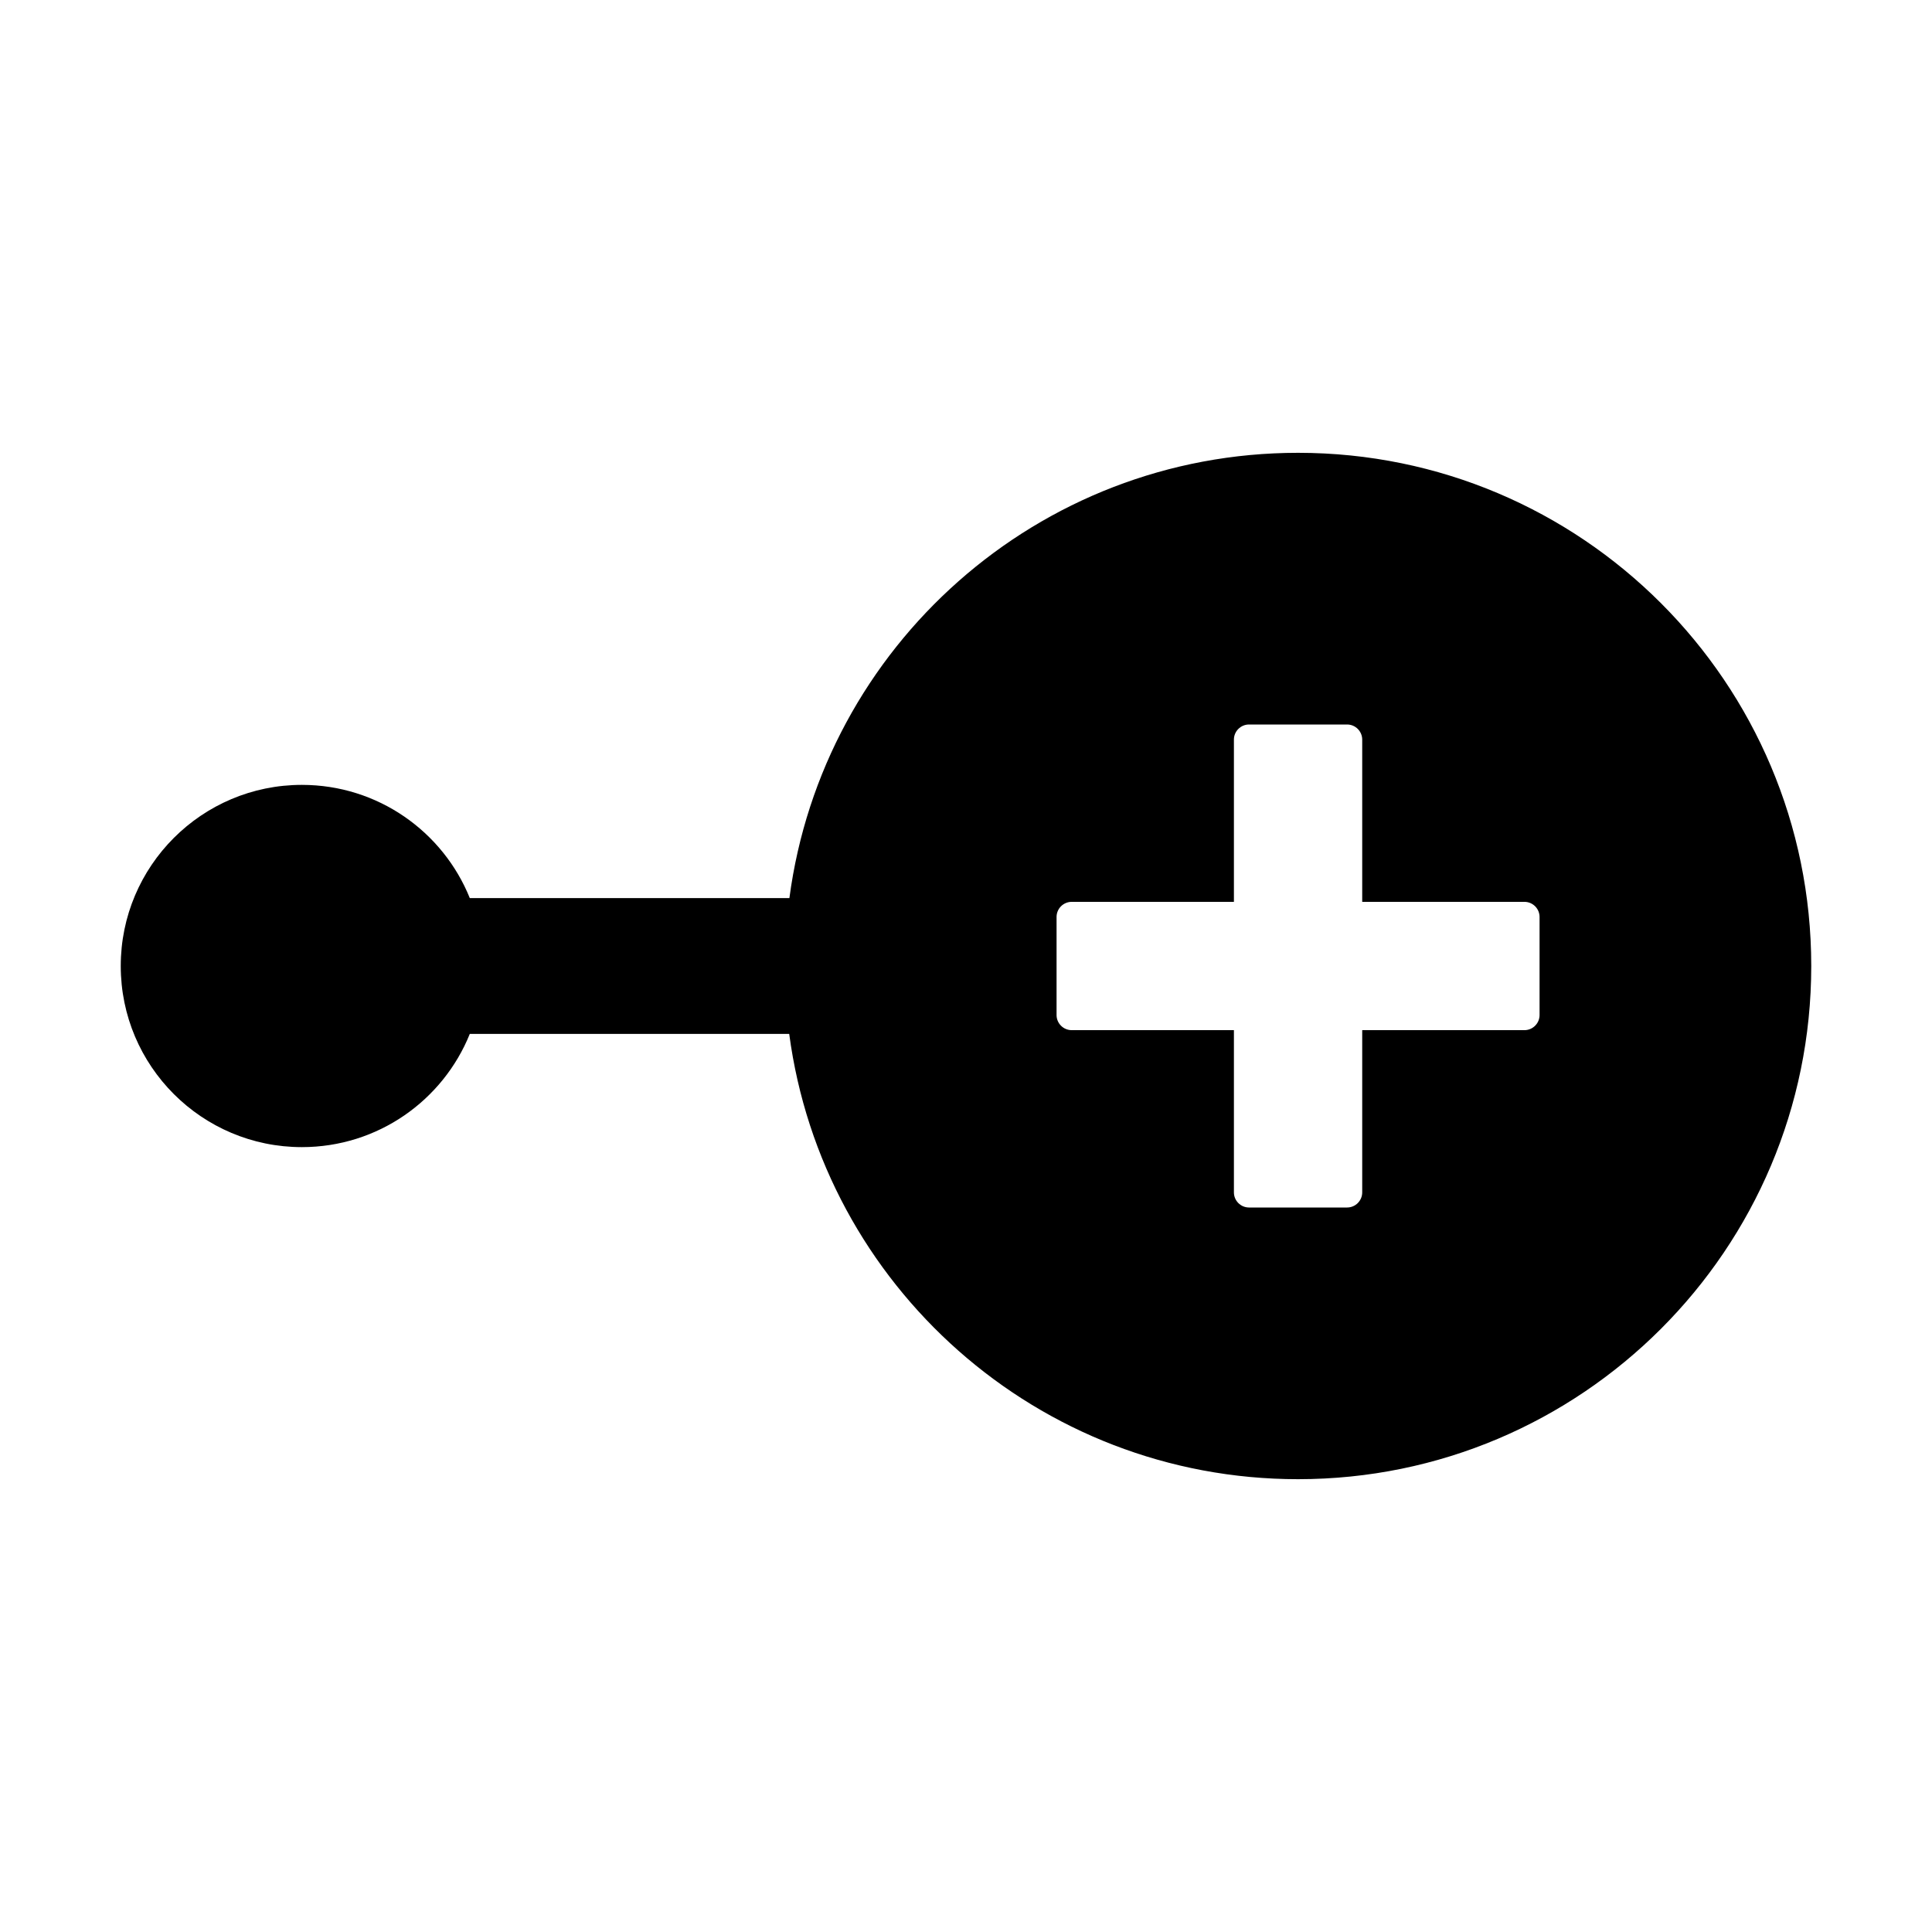
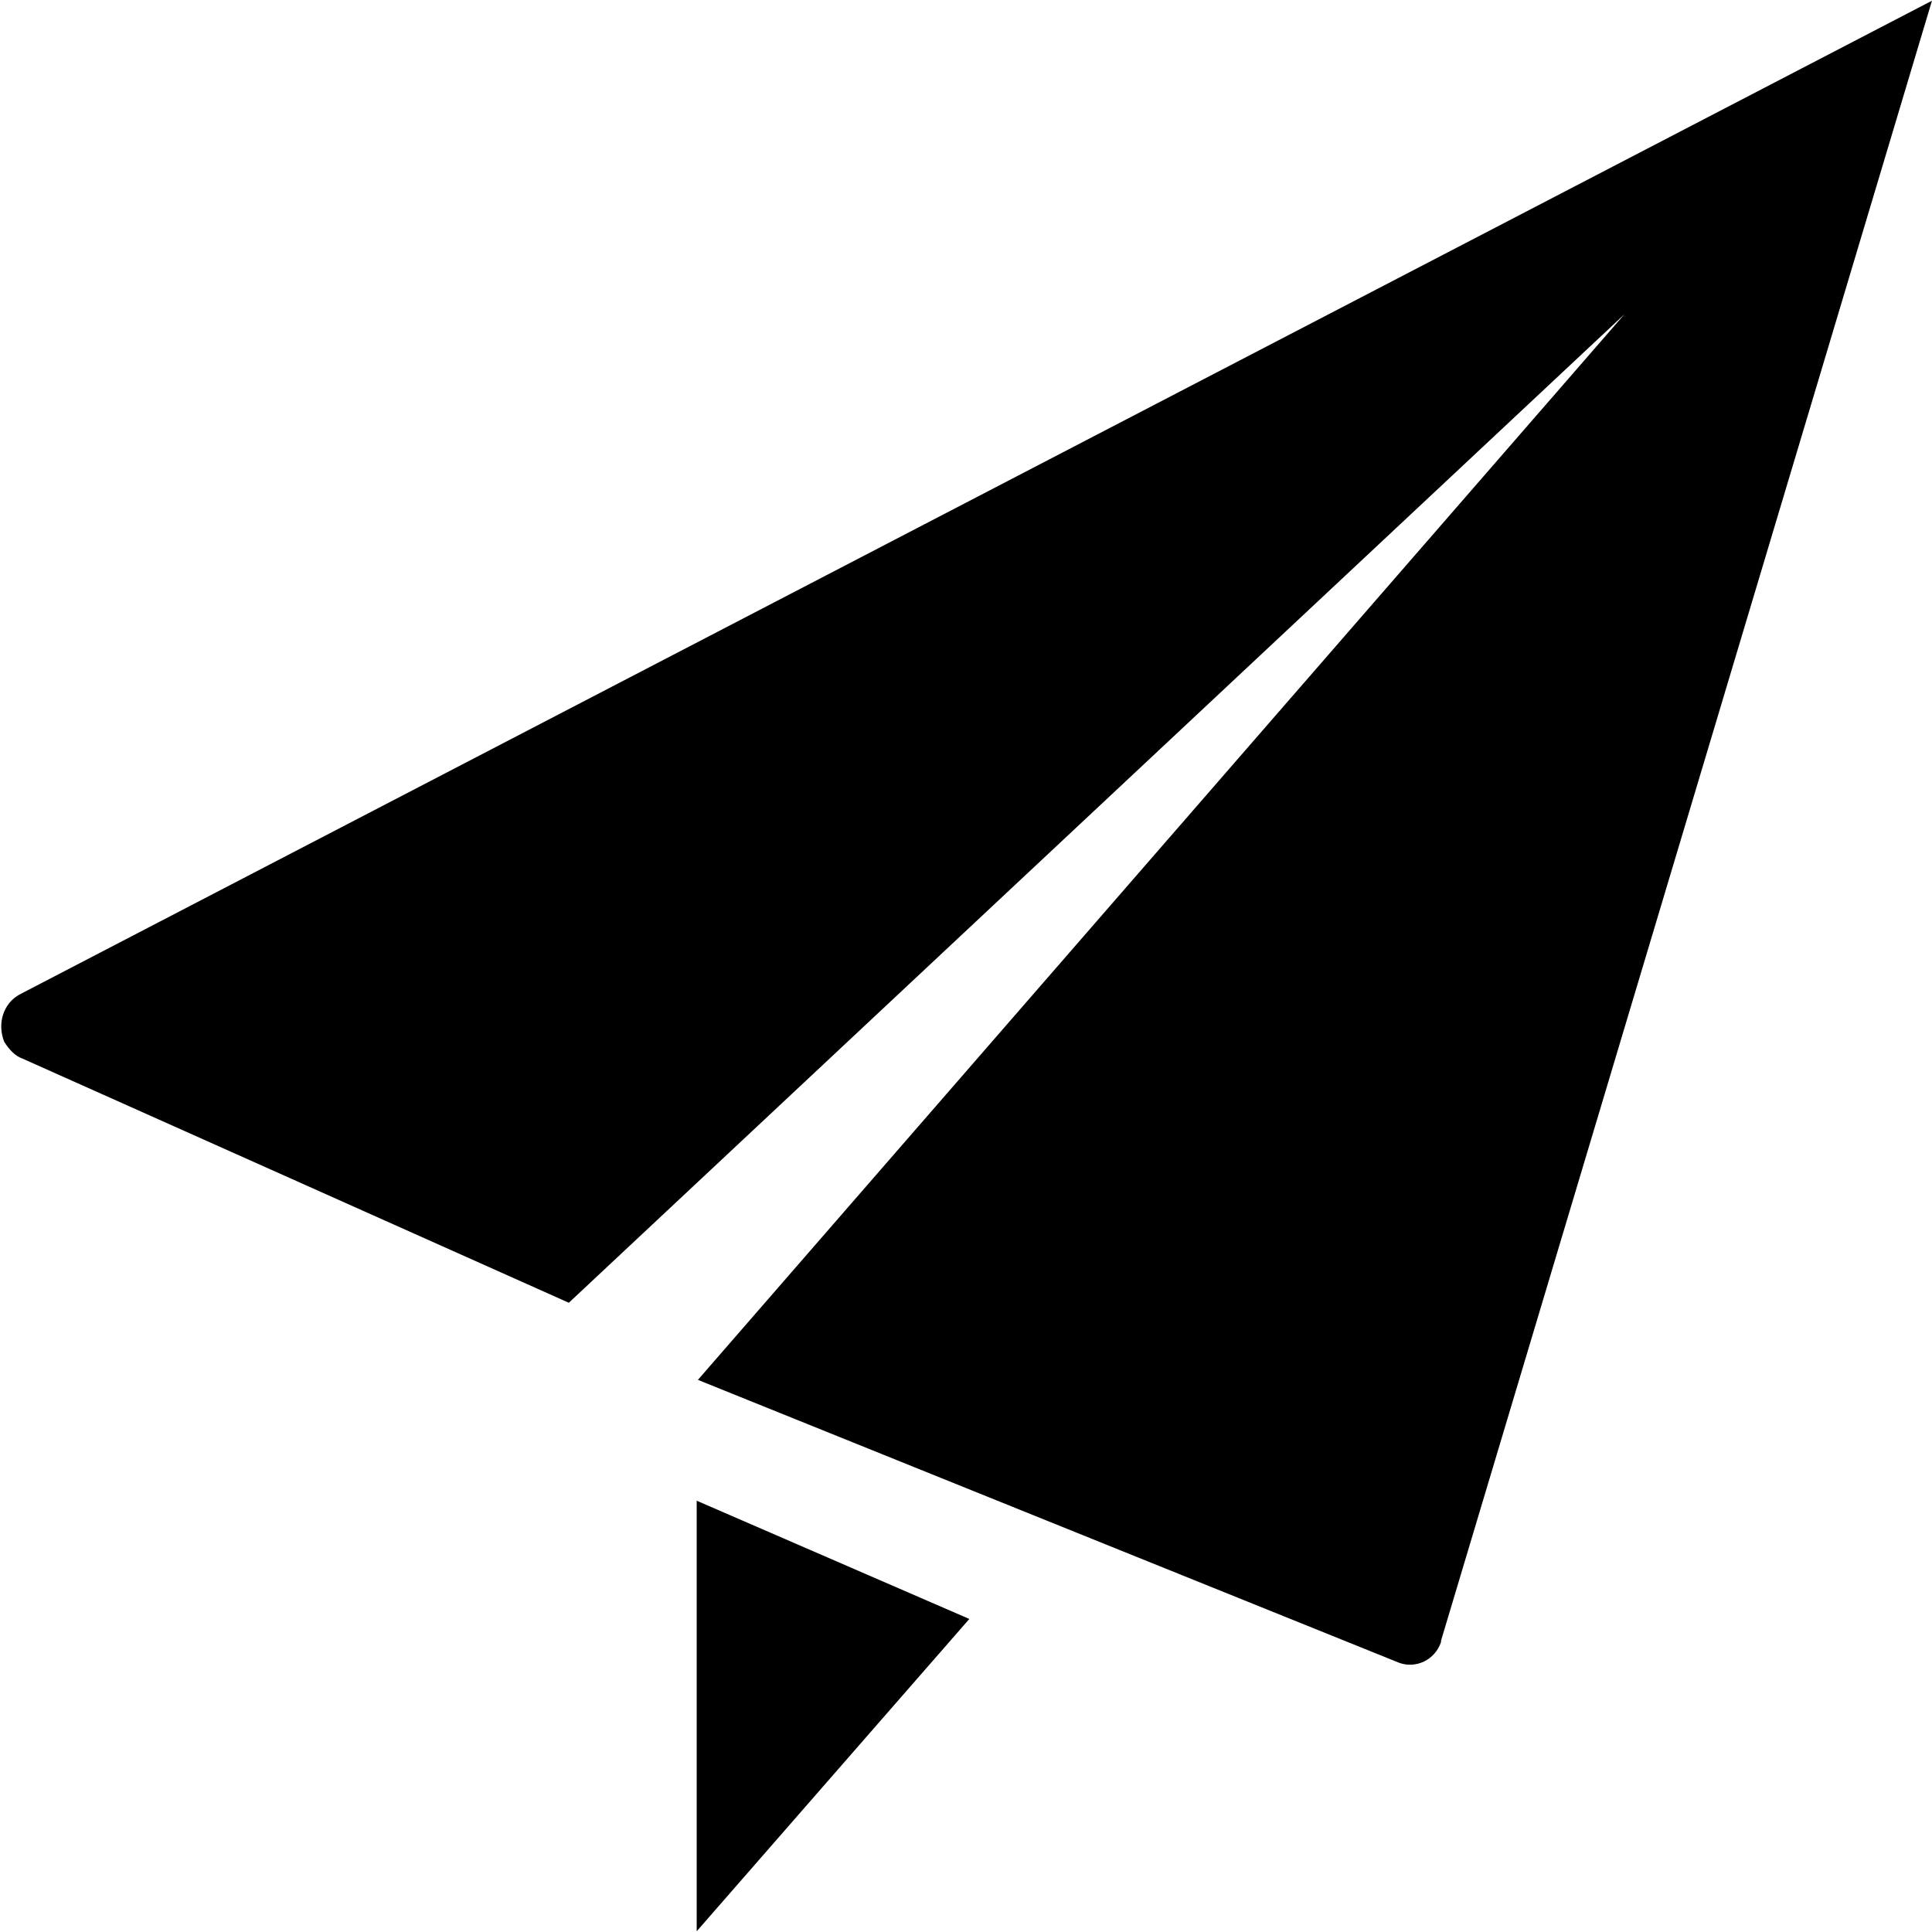
- <svg xmlns="http://www.w3.org/2000/svg" class="icon" viewBox="0 0 1024 1024" width="128" height="128">
-   <defs>
-     <style />
-   </defs>
-   <path d="M688 240c-138 0-252 102.8-269.6 236H249c-14.2-35.2-48.7-60-89-60-53 0-96 43-96 96s43 96 96 96c40.3 0 74.8-24.8 89-60h169.3C436 681.2 550 784 688 784c150.2 0 272-121.8 272-272S838.2 240 688 240zm128 298c0 4.4-3.6 8-8 8h-86v86c0 4.4-3.6 8-8 8h-52c-4.4 0-8-3.6-8-8v-86h-86c-4.4 0-8-3.6-8-8v-52c0-4.4 3.6-8 8-8h86v-86c0-4.4 3.6-8 8-8h52c4.4 0 8 3.6 8 8v86h86c4.4 0 8 3.6 8 8v52z" />
+ <svg xmlns="http://www.w3.org/2000/svg" width="128" height="128">
+   <path d="M1.482 70.131l36.204 16.18 69.932-65.485-61.38 70.594 46.435 18.735c1.119.425 2.397-.17 2.797-1.363v-.085L127.998.047 1.322 65.874c-1.12.597-1.519 1.959-1.04 3.151.32.511.72.937 1.2 1.107zm44.676 57.821L64.22 107.26l-18.062-7.834v28.527z" />
</svg>
